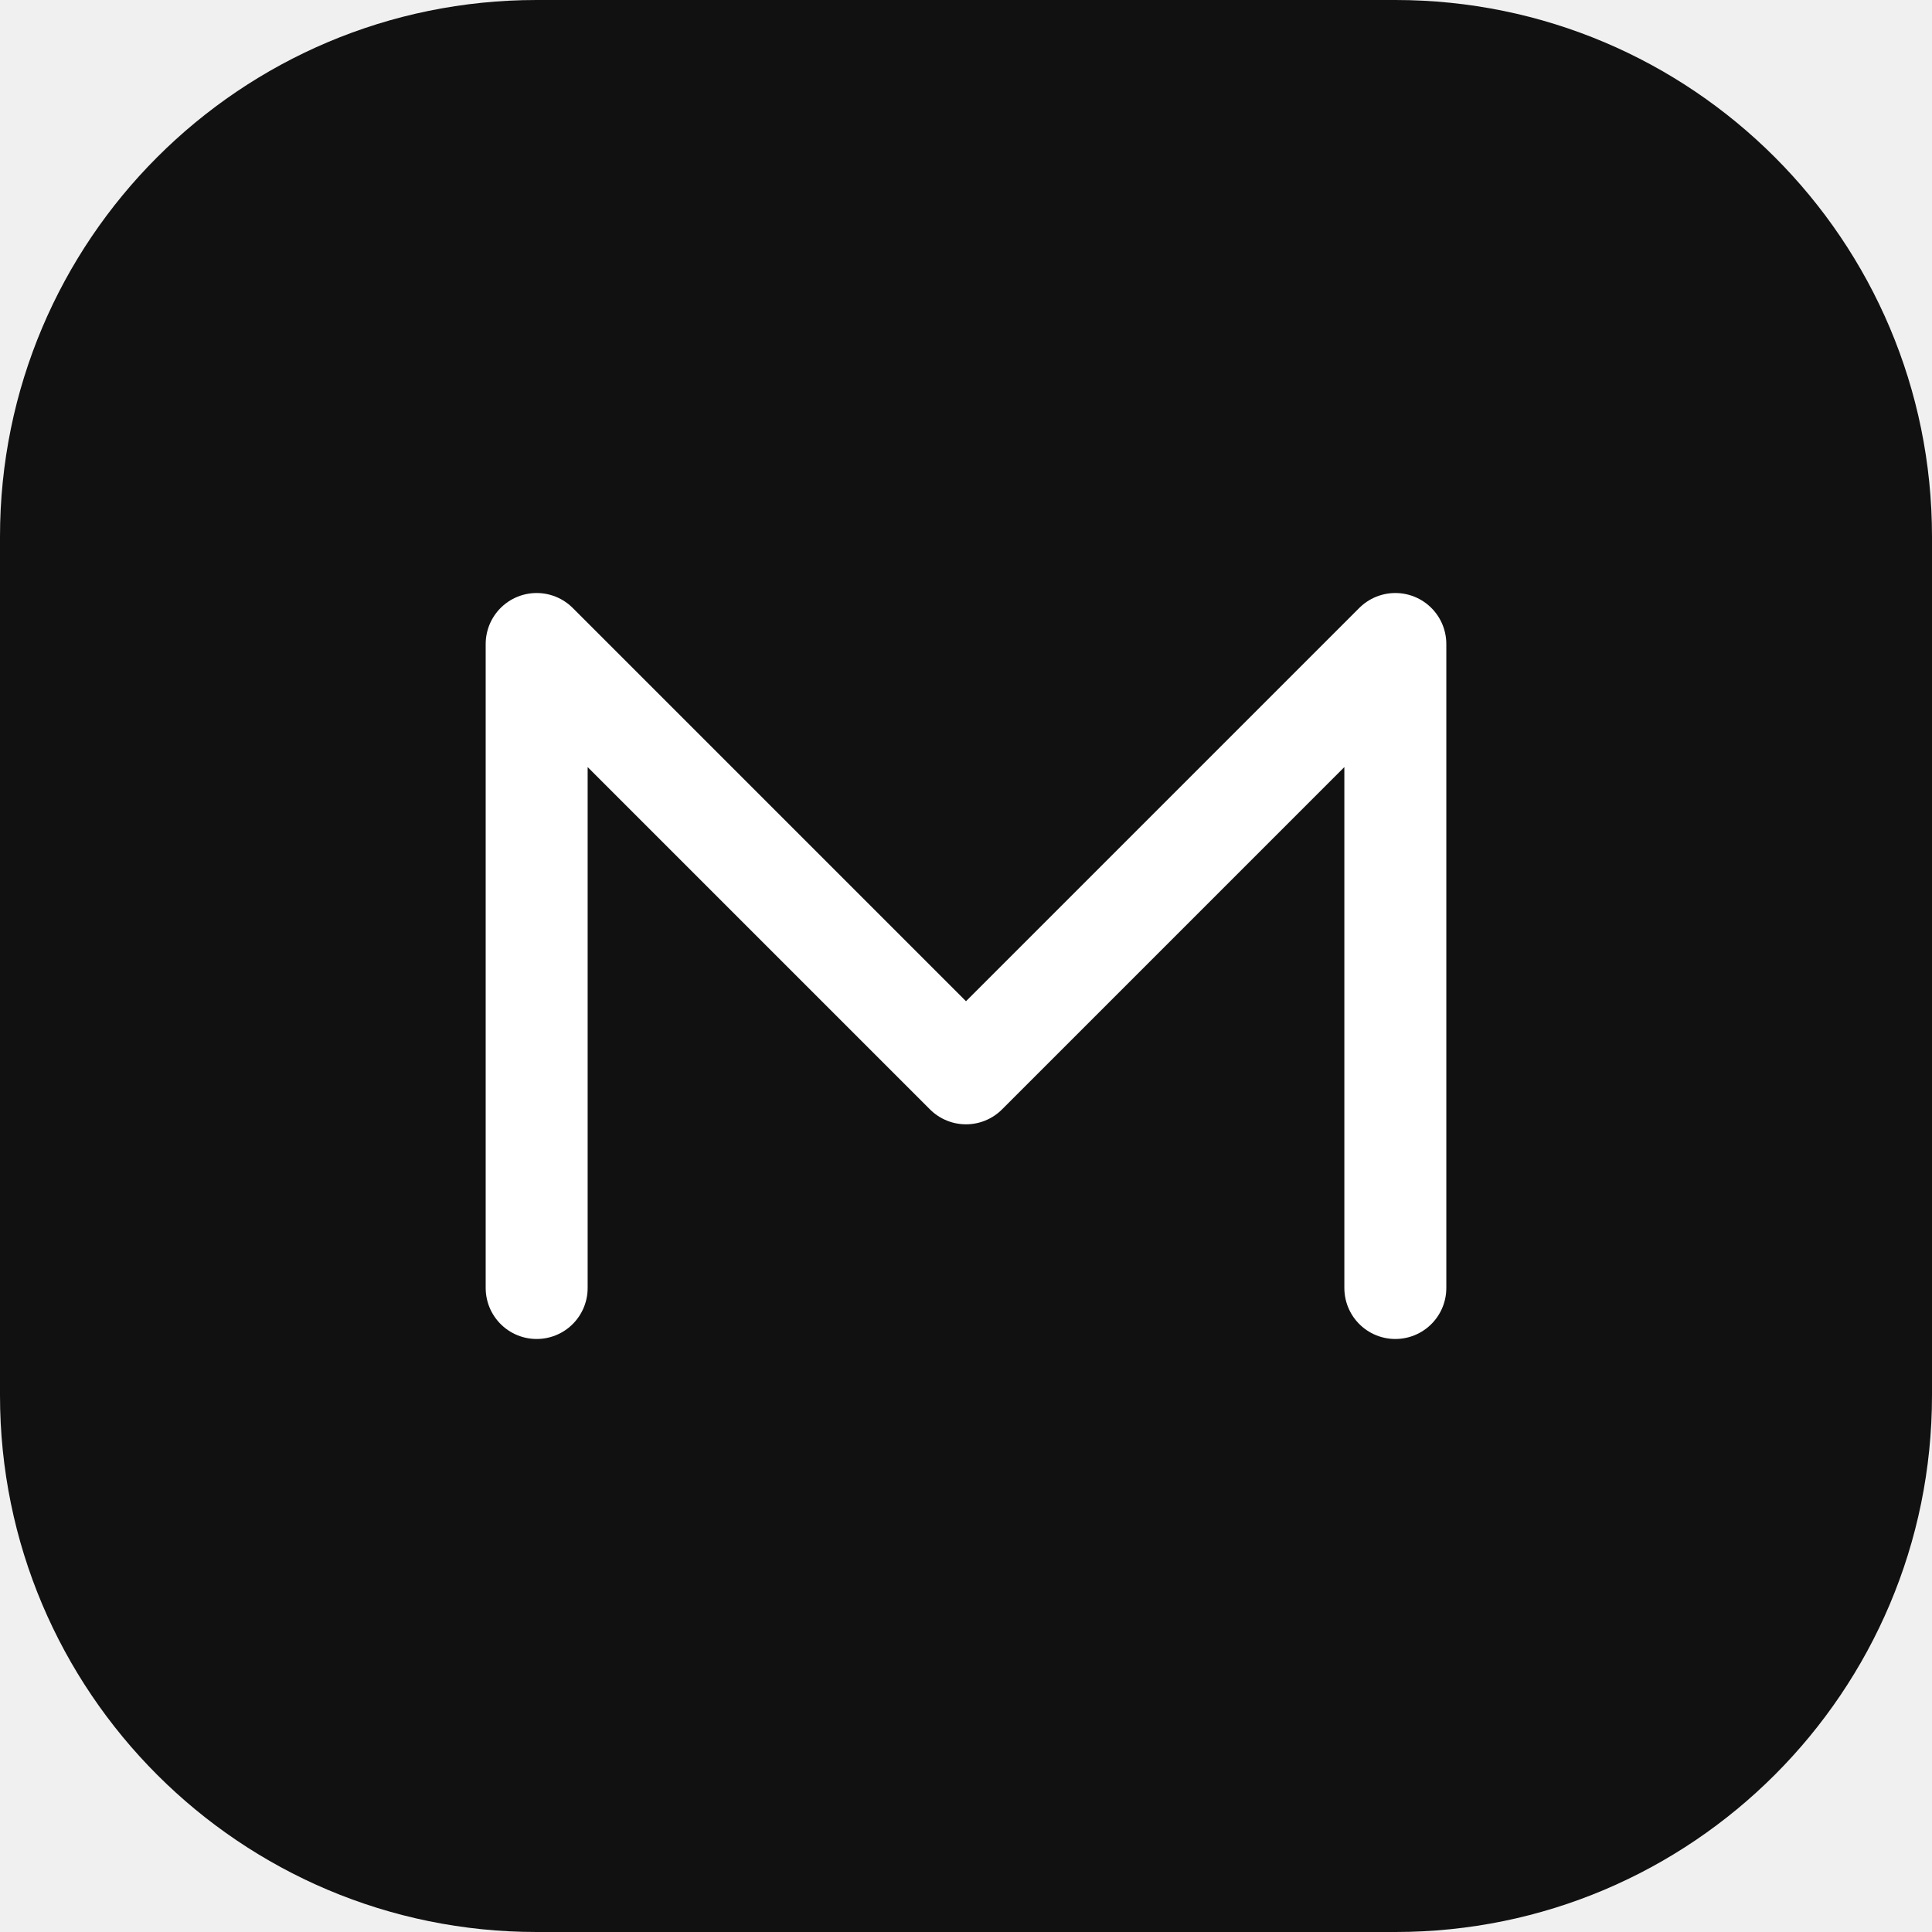
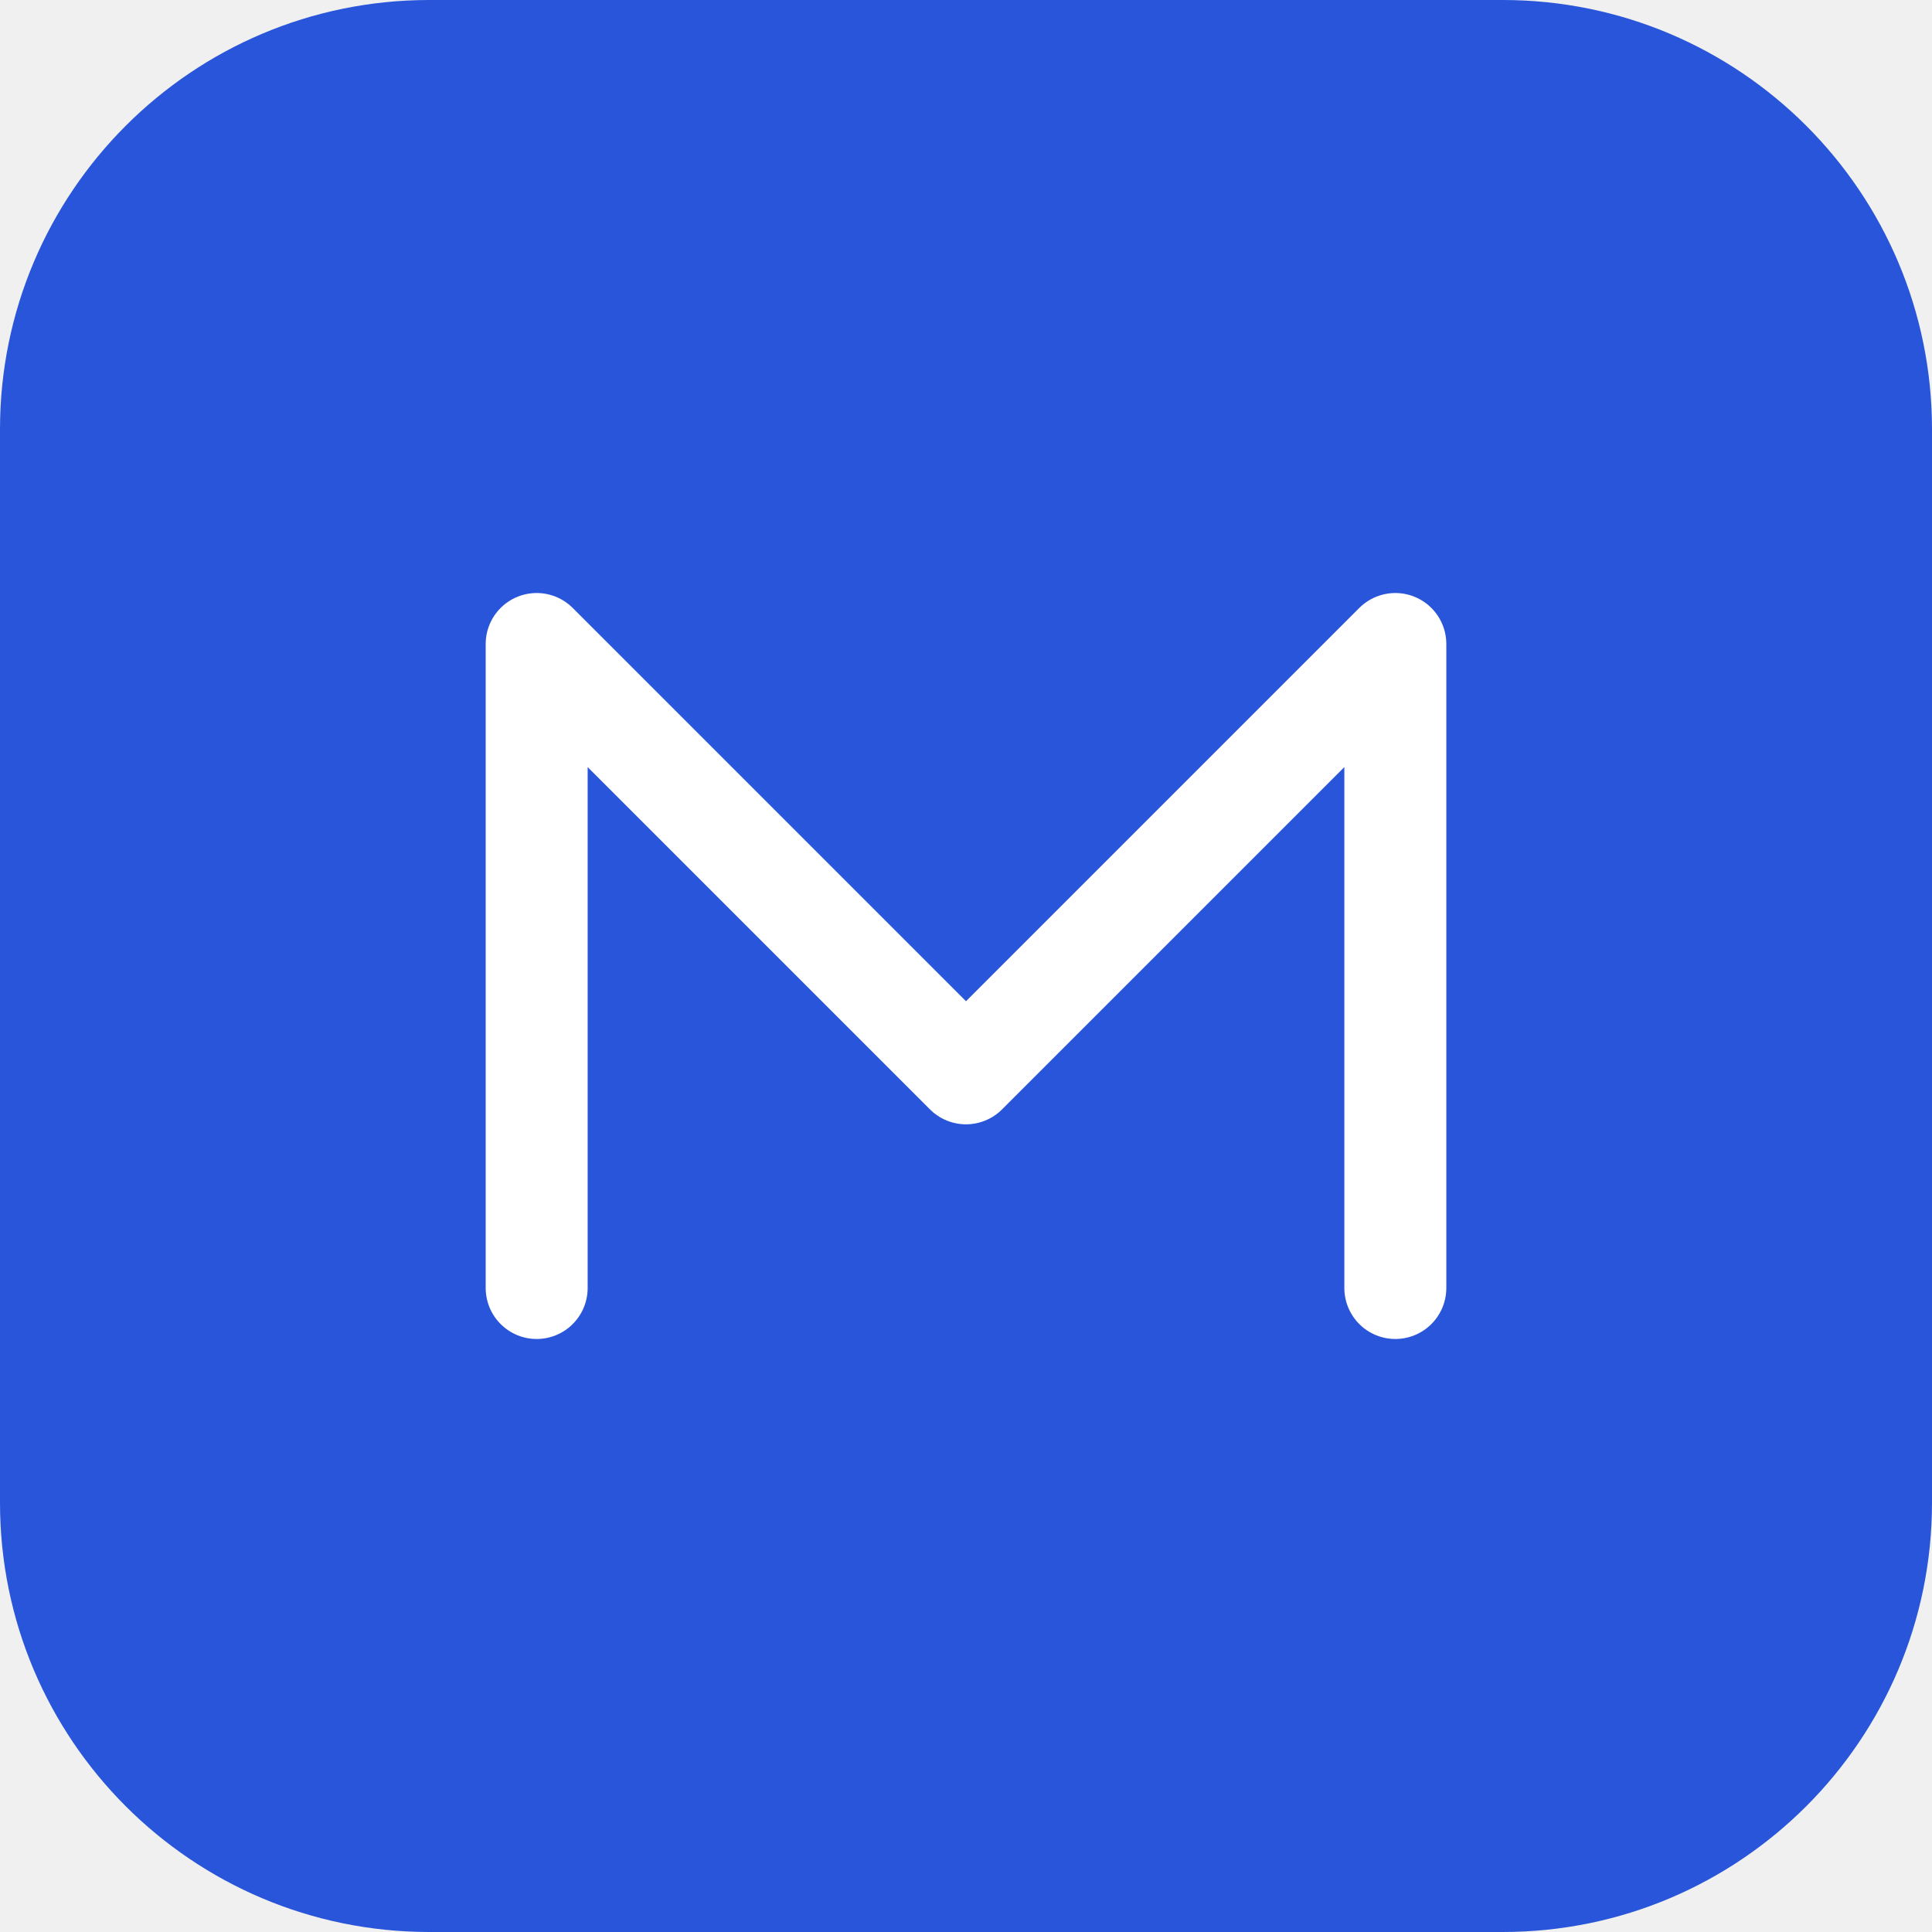
<svg xmlns="http://www.w3.org/2000/svg" viewBox="0 0 36 36">
-   <rect width="36" height="36" rx="10" fill="#111" />
+   <rect width="36" height="36" rx="8" fill="#2855d9" />
  <path d="M10 24V12l8 8 8-8v12" fill="none" stroke="#fff" stroke-width="1.9" stroke-linecap="round" stroke-linejoin="round" />
</svg>
